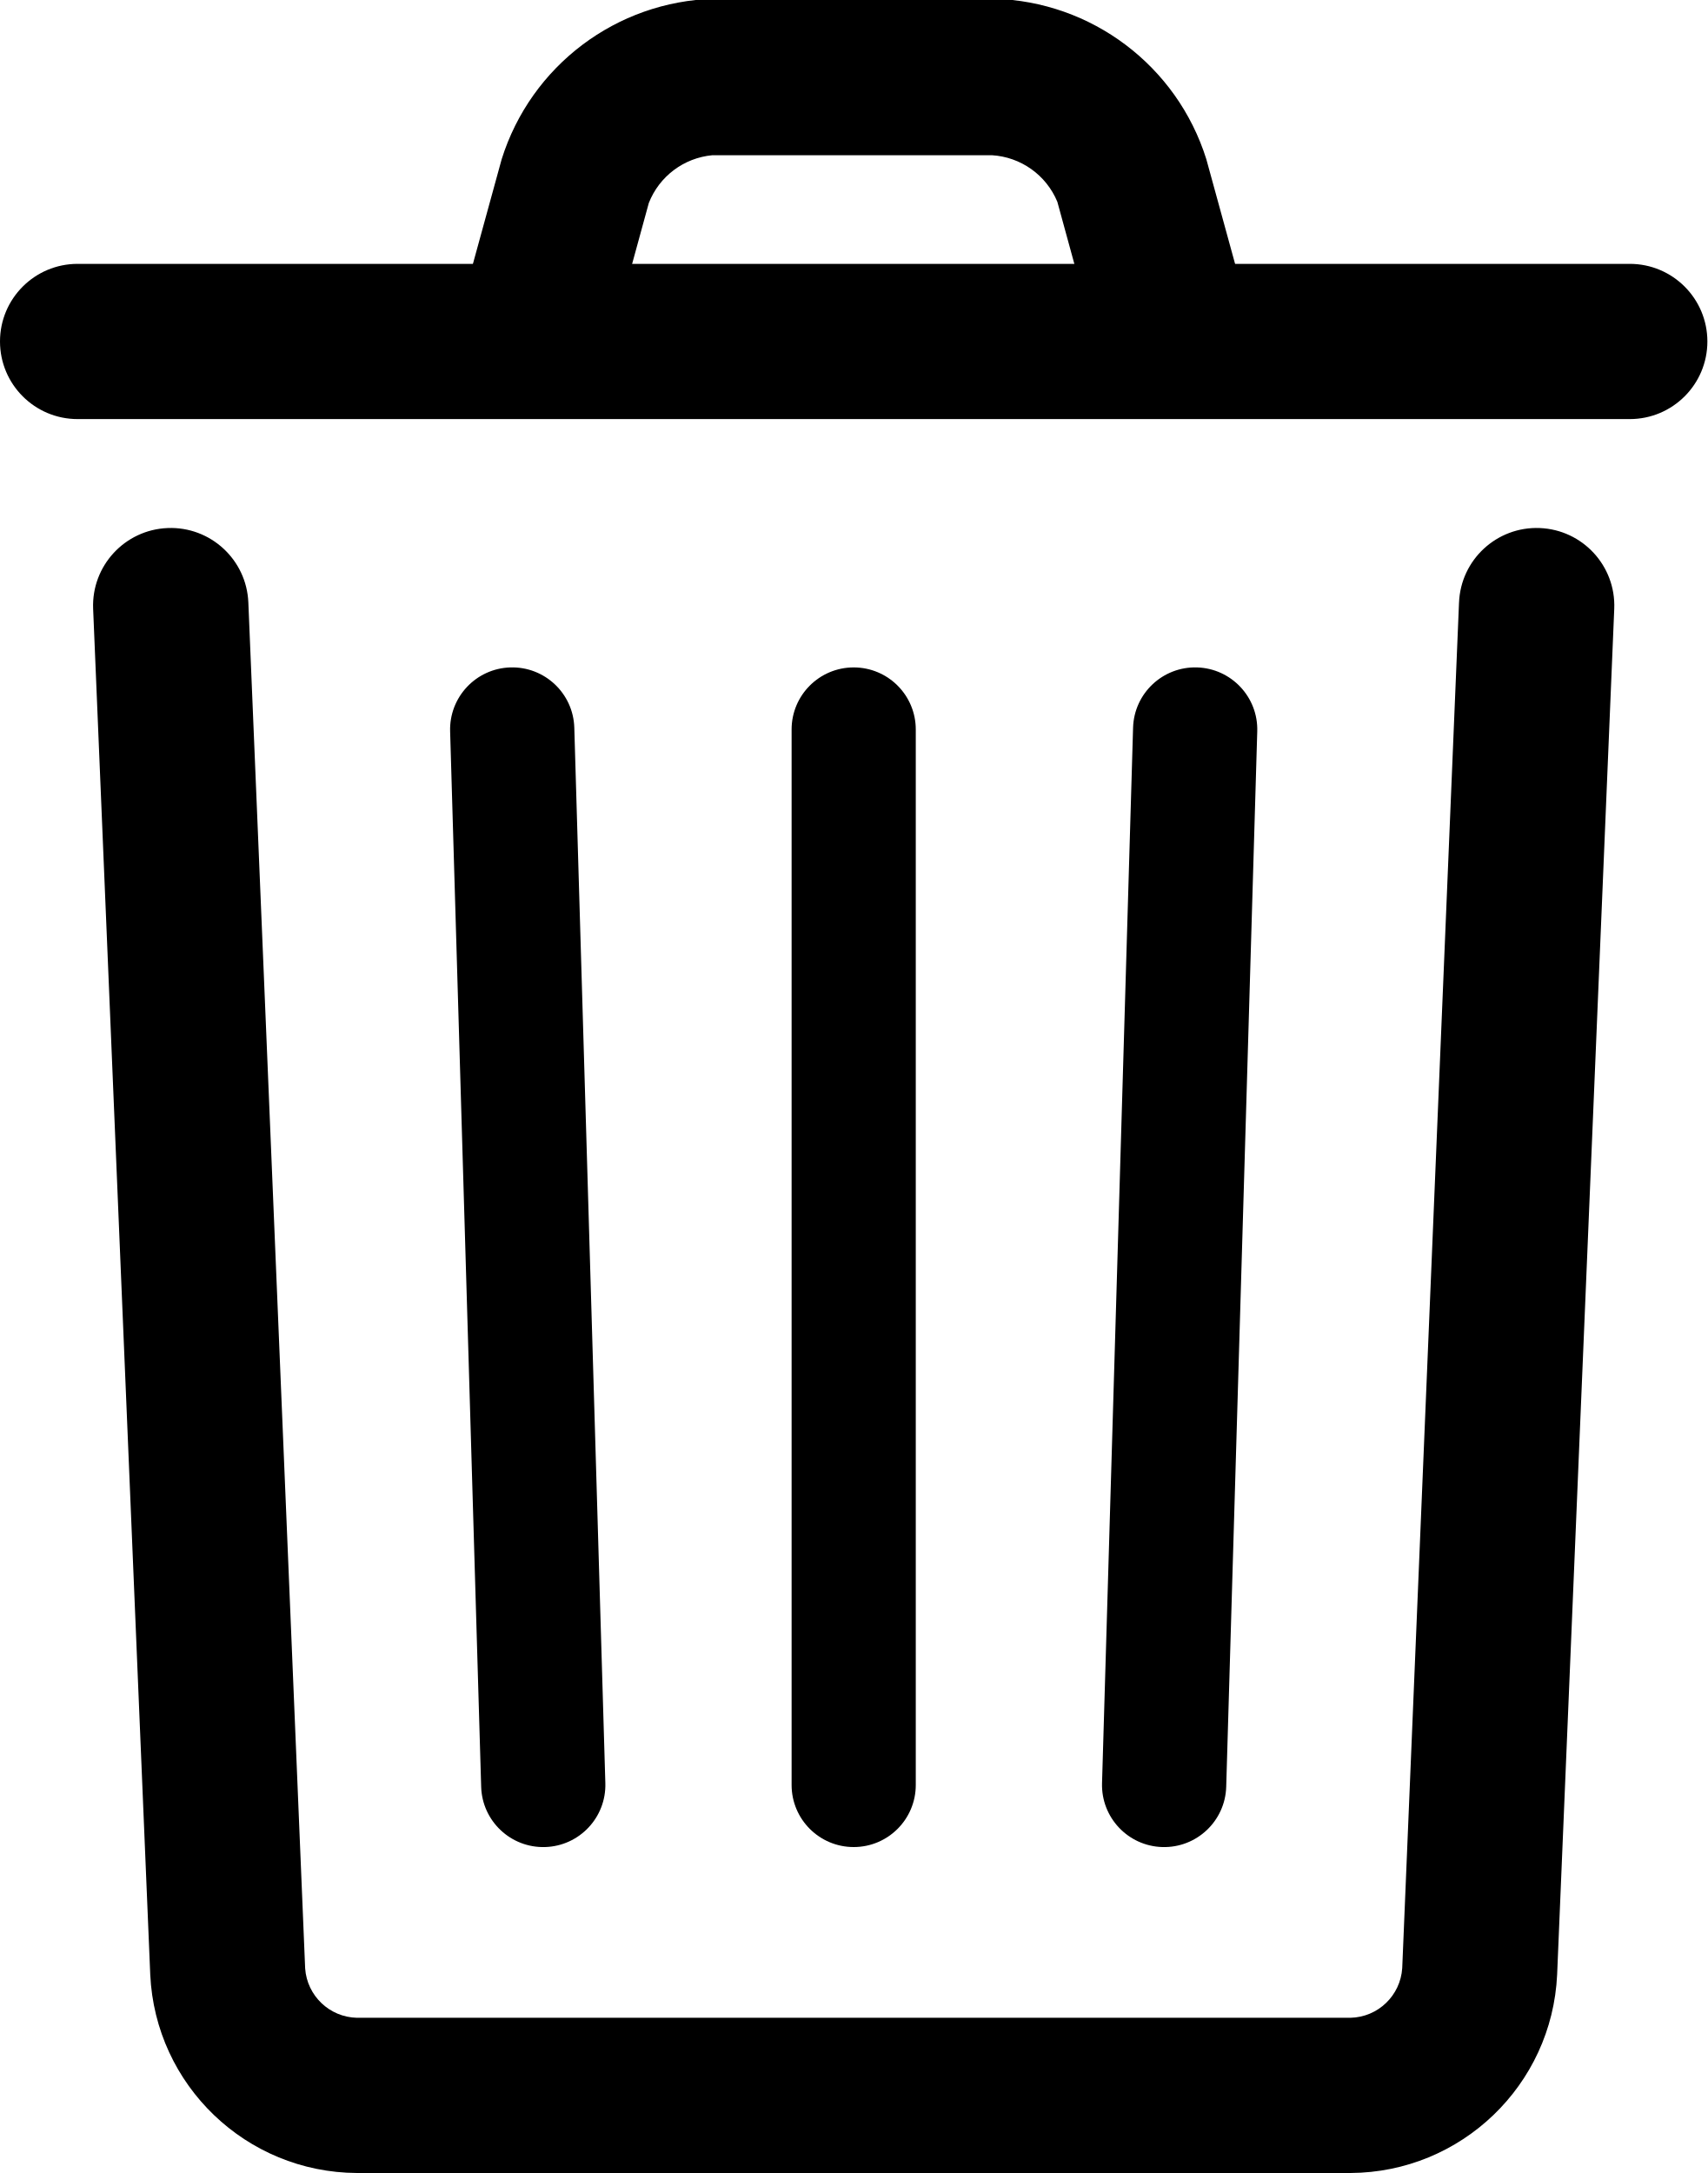
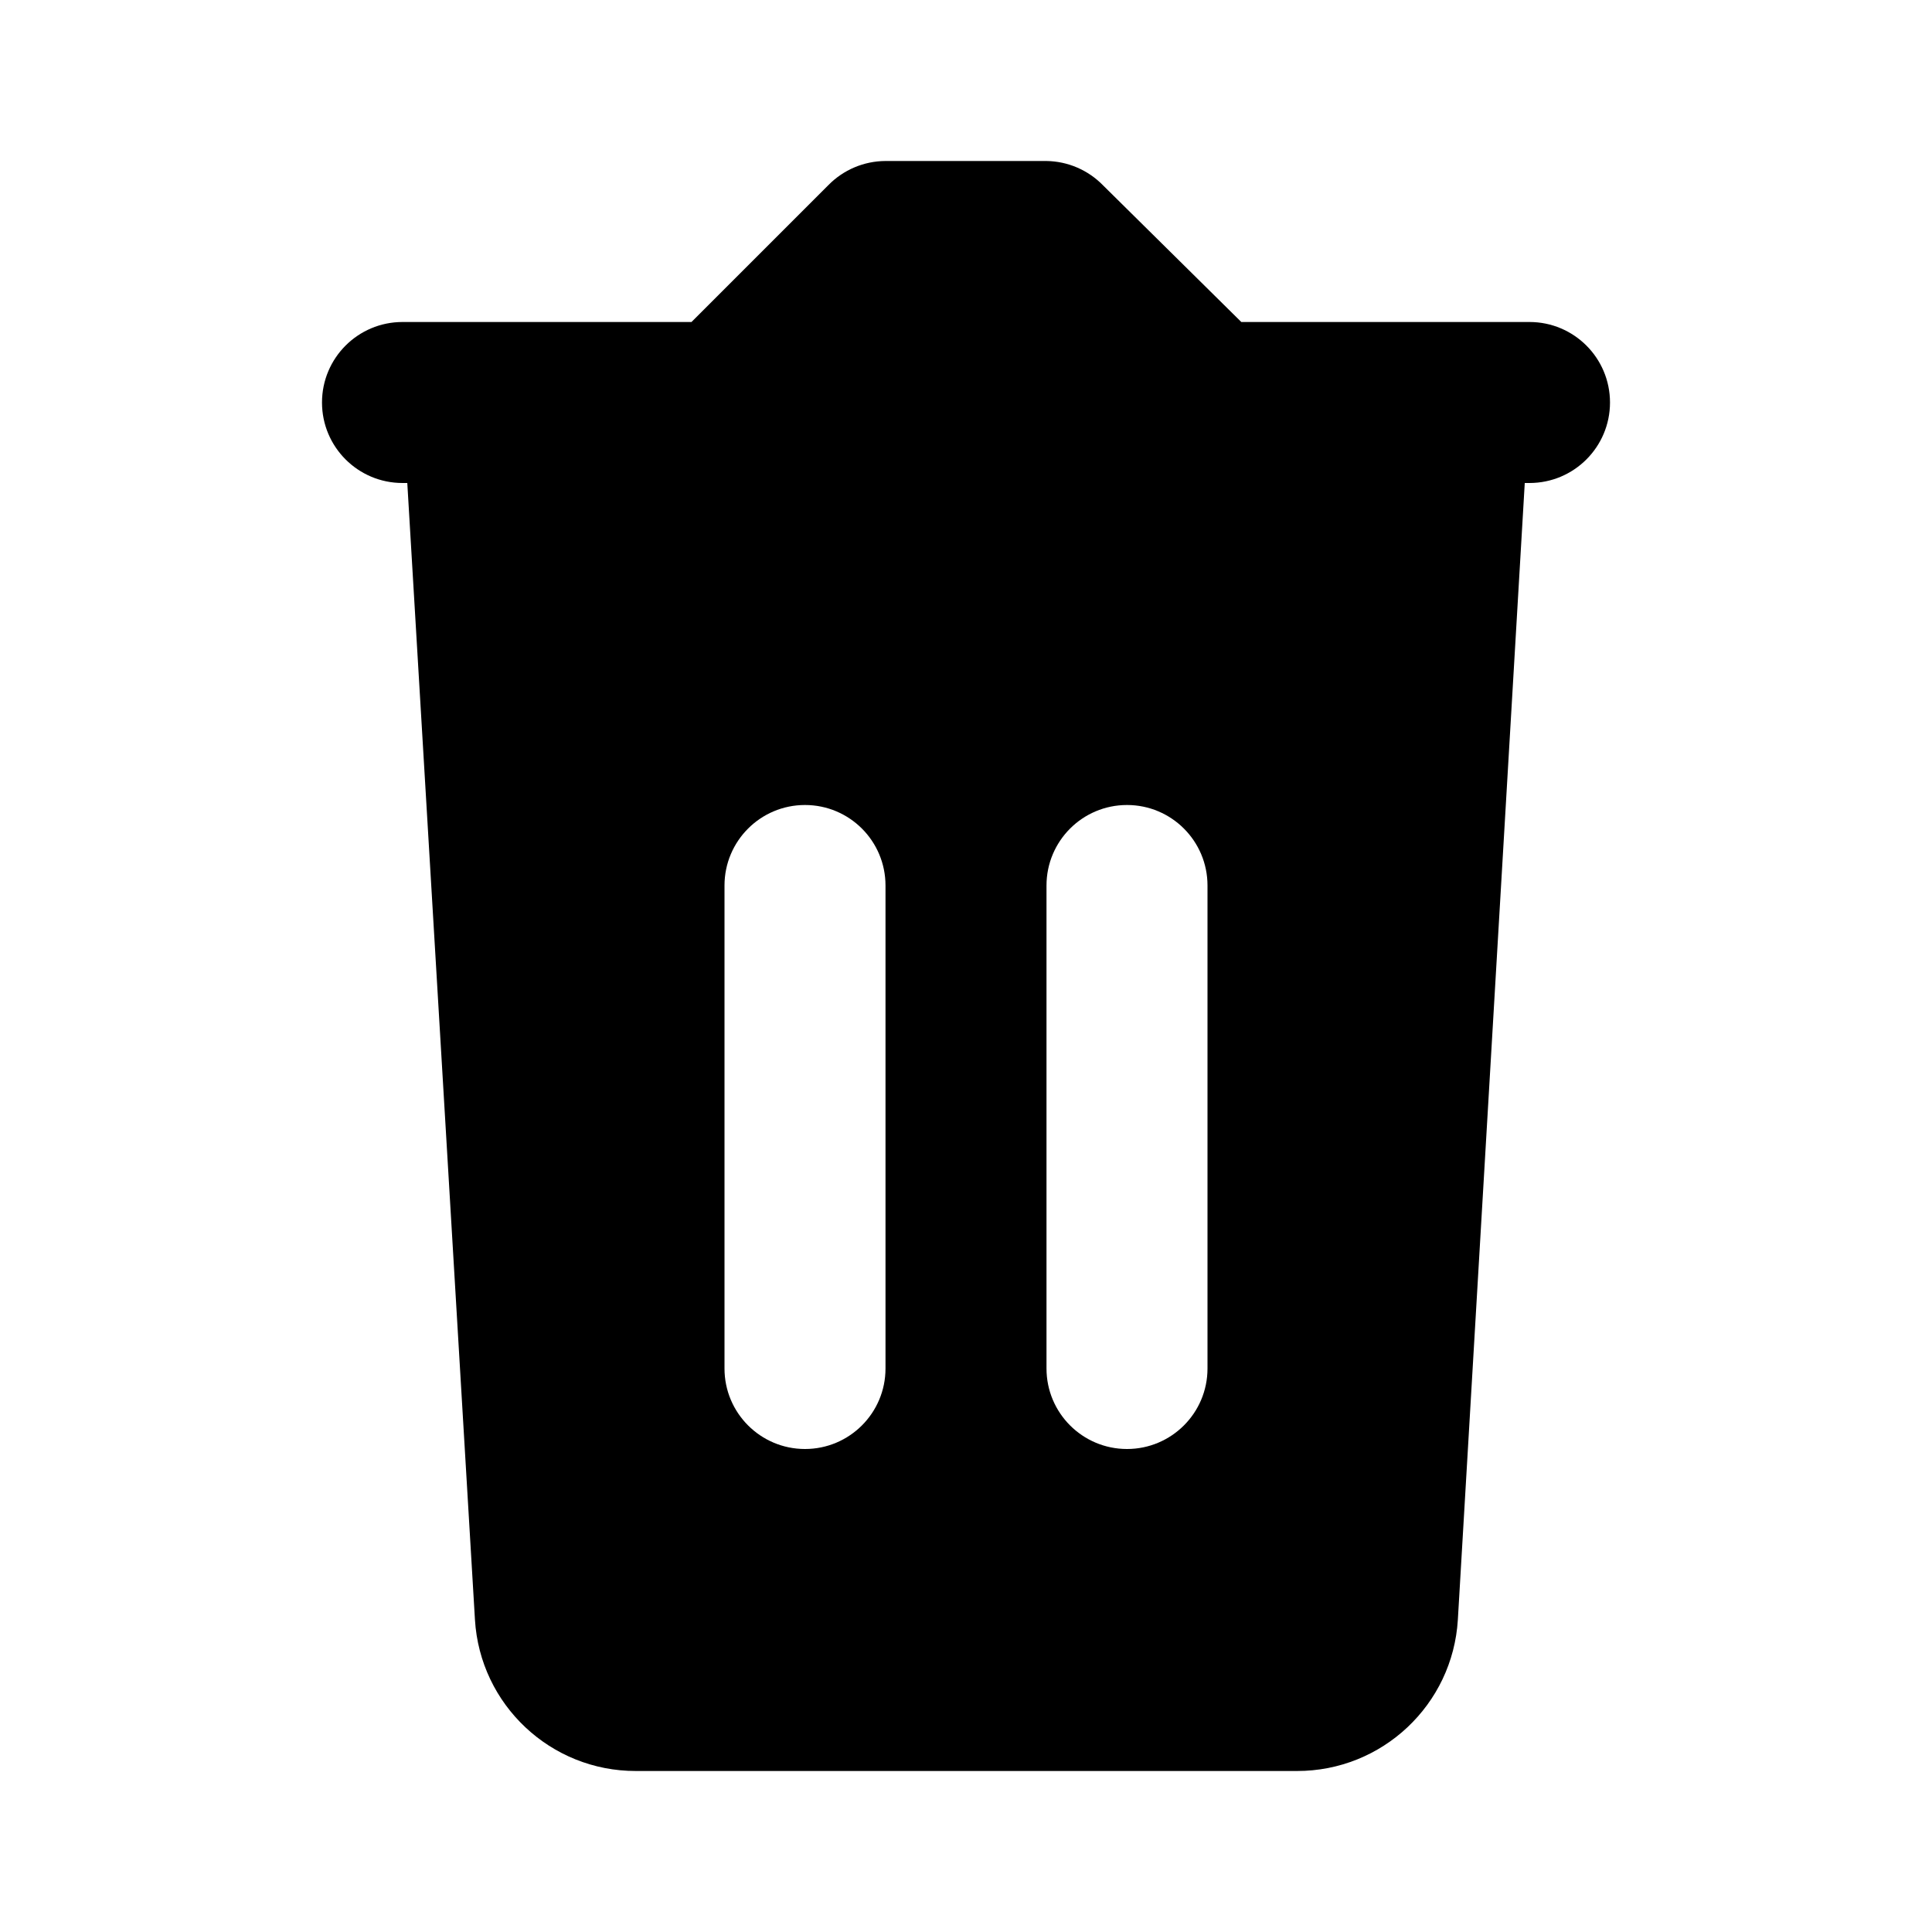
- <svg xmlns="http://www.w3.org/2000/svg" id="80597999-f2e3-426b-88f3-2f86c5d5f4cd" data-name="Layer 1" viewBox="0 0 55 70">
-   <path d="M69.5,33.9l-1.83,44A1.71,1.71,0,0,1,66,79.5H34a1.71,1.71,0,0,1-1.67-1.59l-1.83-44a2.5,2.5,0,1,0-5,.2l1.84,44A6.7,6.7,0,0,0,34,84.5H66a6.7,6.7,0,0,0,6.66-6.39l1.84-44a2.5,2.5,0,0,0-5-.2Z" transform="translate(-22.5 -14.5)" />
-   <path d="M48,38V72a2,2,0,0,0,4,0V38a2,2,0,0,0-4,0Z" transform="translate(-22.5 -14.5)" />
-   <path d="M37,38.06l1,34a2,2,0,0,0,4-.12l-1-34a2,2,0,1,0-4,.12Z" transform="translate(-22.5 -14.5)" />
-   <path d="M59,37.94l-1,34a2,2,0,1,0,4,.12l1-34a2,2,0,0,0-4-.12Z" transform="translate(-22.5 -14.5)" />
-   <path d="M25,28H75a2.5,2.5,0,0,0,0-5H25a2.5,2.5,0,0,0,0,5Z" transform="translate(-22.5 -14.5)" />
-   <path d="M42.4,24.69l1-3.65a2.44,2.44,0,0,1,2.05-1.54h9A2.44,2.44,0,0,1,56.56,21l1,3.65,4.8-1.38-1-3.64a7.38,7.38,0,0,0-6.85-5.17h-9a7.38,7.38,0,0,0-6.85,5.17l-1,3.64Z" transform="translate(-22.5 -14.5)" />
+ <svg xmlns="http://www.w3.org/2000/svg" viewBox="0 0 24 24" class="icon-trash">
+   <path class="primary" d="M5 5h14l-.89 15.12a2 2 0 0 1-2 1.88H7.9a2 2 0 0 1-2-1.88L5 5zm5 5a1 1 0 0 0-1 1v6a1 1 0 0 0 2 0v-6a1 1 0 0 0-1-1zm4 0a1 1 0 0 0-1 1v6a1 1 0 0 0 2 0v-6a1 1 0 0 0-1-1z" />
+   <path class="secondary" d="M8.59 4l1.7-1.7A1 1 0 0 1 11 2h2a1 1 0 0 1 .7.3L15.42 4H19a1 1 0 0 1 0 2H5a1 1 0 1 1 0-2h3.59z" />
</svg>
